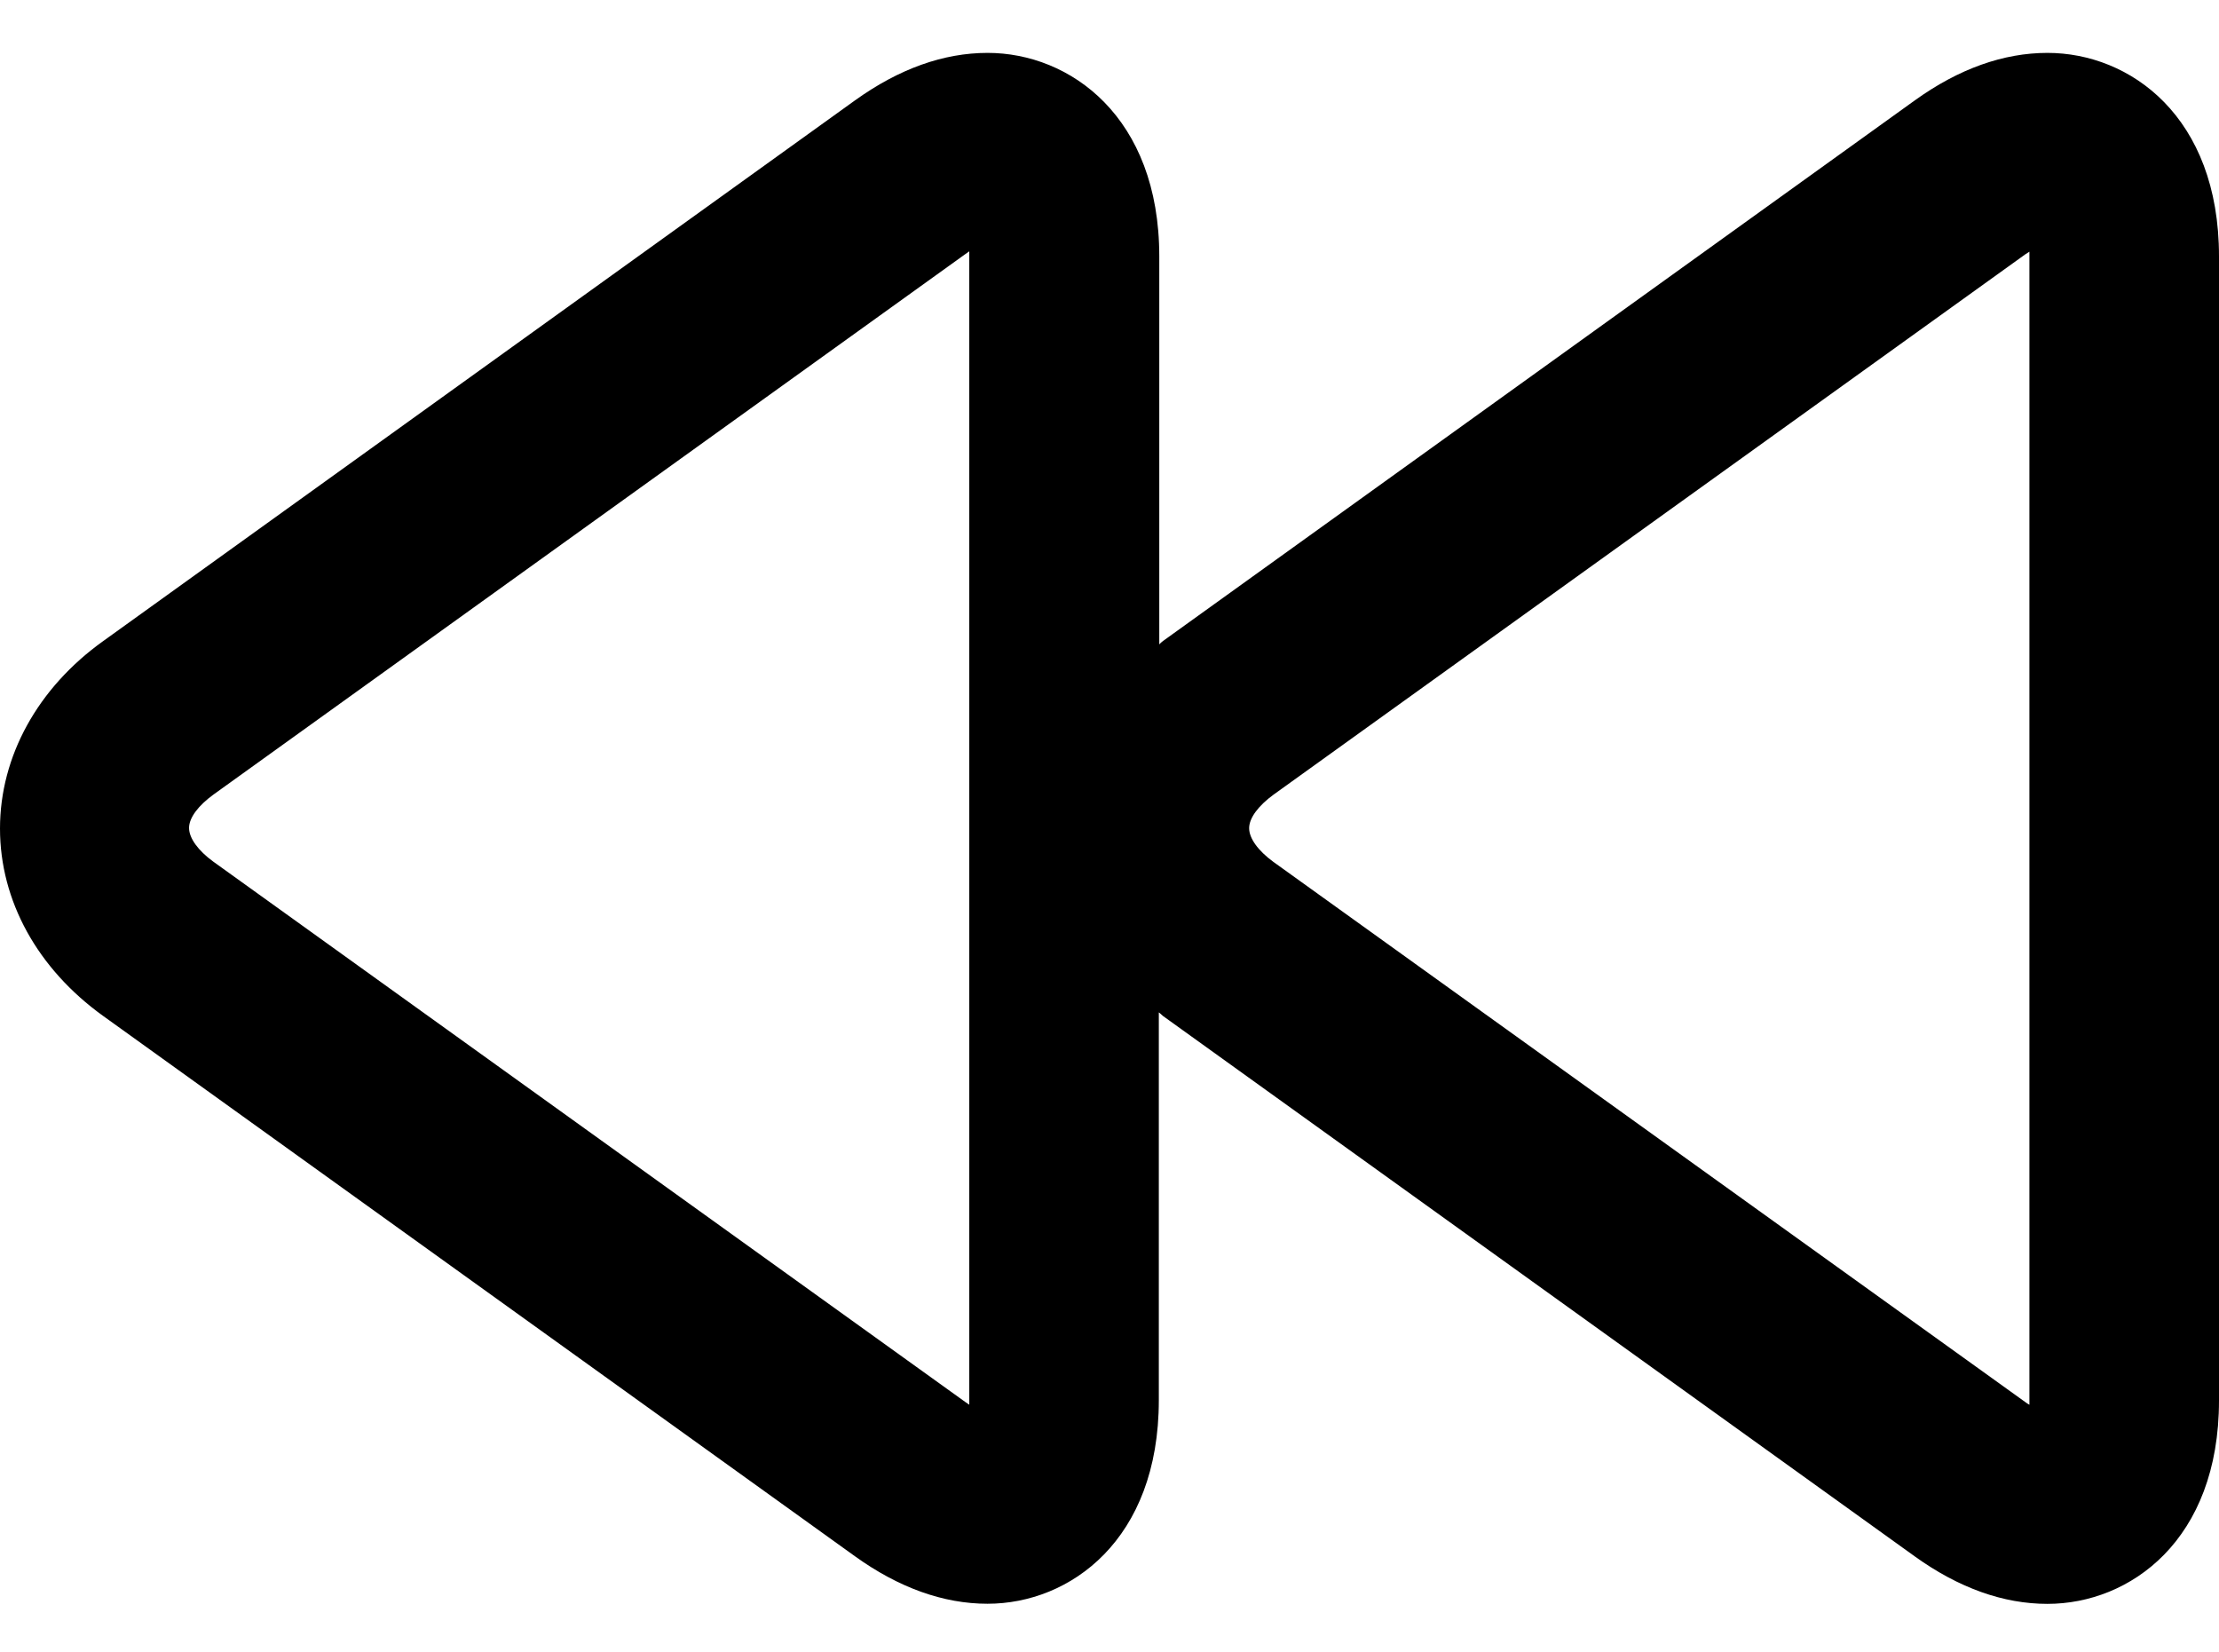
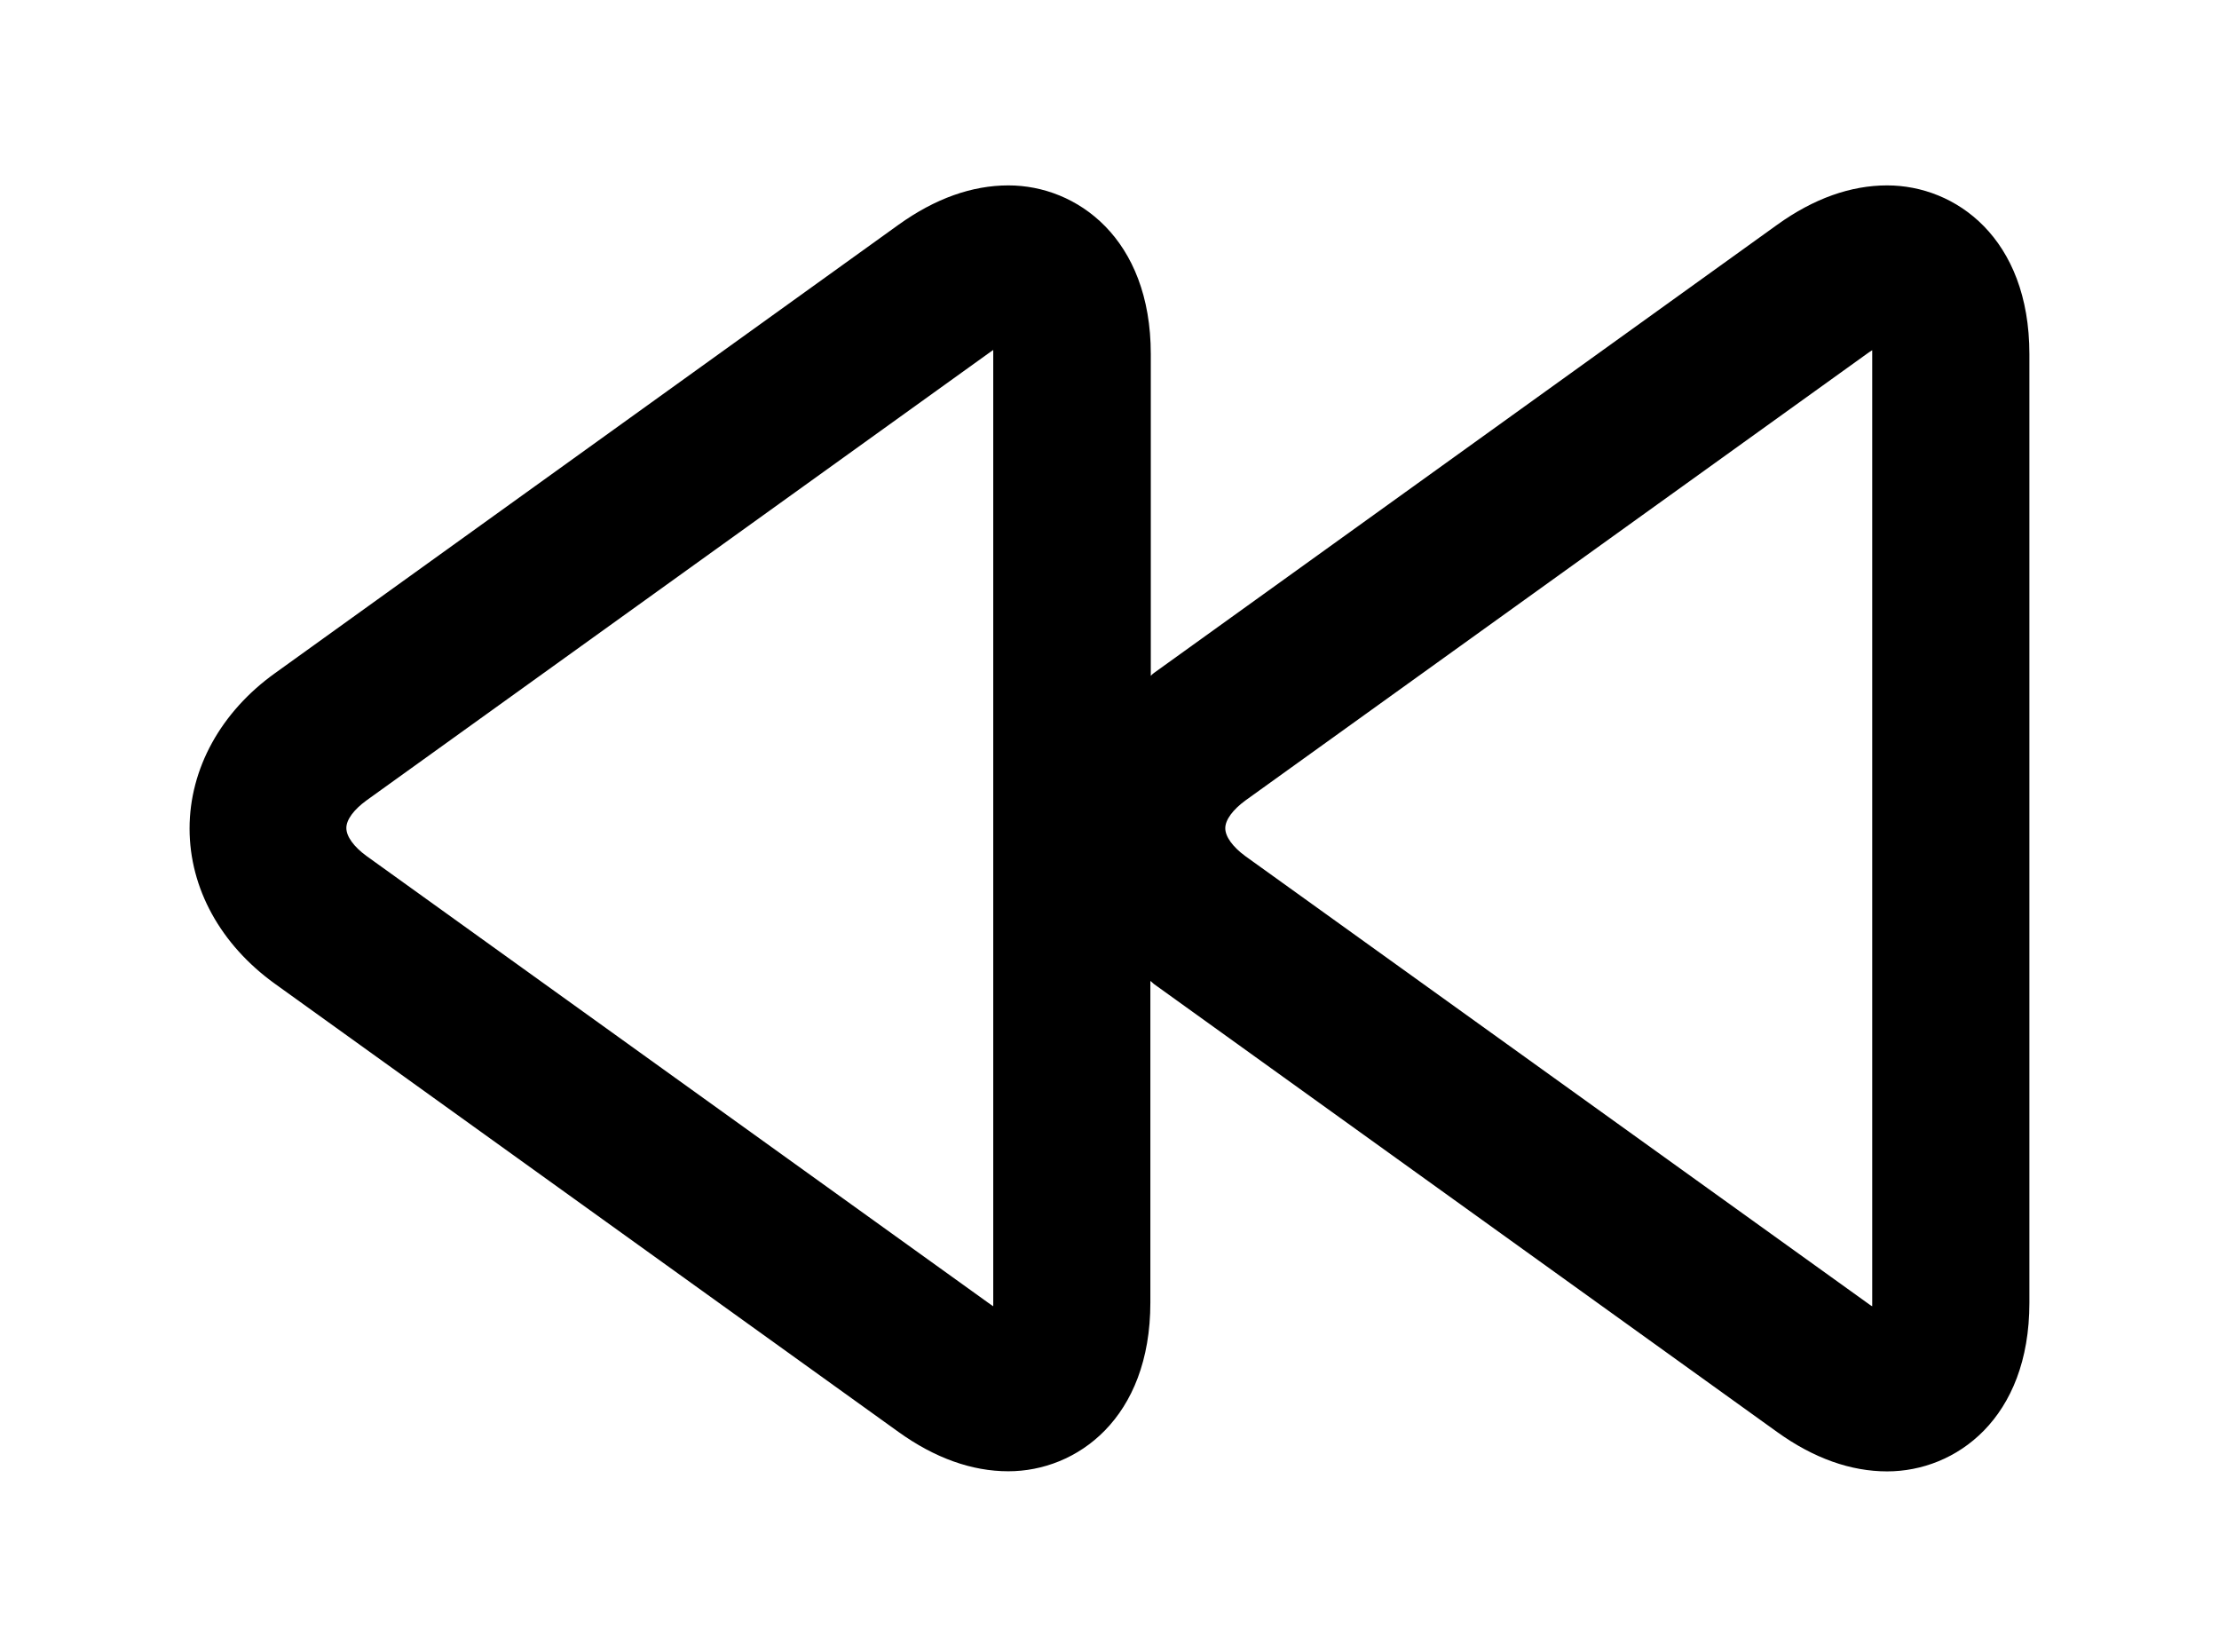
<svg xmlns="http://www.w3.org/2000/svg" version="1.1" id="Layer_1" x="0px" y="0px" width="134.365px" height="100px" viewBox="-16.183 0 134.365 100" enable-background="new -16.183 0 134.365 100" xml:space="preserve">
-   <path display="none" d="M17.271,97.032c-1.31,0-2.617-0.335-3.796-1.003c-2.413-1.366-3.905-3.925-3.905-6.7v-78.55  c0-2.775,1.492-5.335,3.905-6.701c2.414-1.366,5.378-1.327,7.756,0.097L86.688,43.45c2.325,1.392,3.742,3.899,3.742,6.604  c0,2.703-1.417,5.211-3.737,6.604l-65.46,39.274C20.013,96.665,18.643,97.032,17.271,97.032z M24.972,24.38v51.348l42.791-25.674  L24.972,24.38z" />
+   <path display="none" d="M24.239,97.962c-1.351,0-2.699-0.345-3.916-1.034c-2.489-1.409-4.028-4.049-4.028-6.911V8.99  c0-2.863,1.539-5.504,4.028-6.913c2.49-1.41,5.547-1.369,8,0.099l67.522,40.515c2.398,1.435,3.859,4.022,3.859,6.812  c0,2.788-1.461,5.375-3.854,6.812L28.326,96.826C27.068,97.583,25.654,97.962,24.239,97.962z M32.183,23.019v52.967l44.139-26.484  L32.183,23.019z" />
  <g id="pause" display="none">
-     <path display="inline" d="M26.59,98.564c-9.569,0-17.354-6.803-17.354-15.165V15.532c0-8.363,7.785-15.167,17.354-15.167   c5.01,0,9.775,1.895,13.076,5.198c2.759,2.762,4.276,6.303,4.272,9.971v67.866C43.938,91.762,36.156,98.564,26.59,98.564z    M26.595,13.22c-1.641,0-3.026,1.062-3.026,2.318v67.868c0,1.251,1.386,2.308,3.026,2.308c1.642,0,3.029-1.057,3.029-2.308V15.538   C29.624,14.281,28.236,13.22,26.595,13.22z" />
-     <path display="inline" d="M26.59,2.364c-8.474,0-15.354,5.899-15.354,13.167v67.868c0,7.247,6.88,13.165,15.354,13.165   c8.455,0,15.348-5.911,15.348-13.165V15.532C41.946,8.271,35.051,2.364,26.59,2.364z M31.624,83.406   c0,2.374-2.258,4.308-5.029,4.308c-2.781,0-5.026-1.934-5.026-4.308V15.538c0-2.384,2.255-4.318,5.026-4.318   c2.781,0,5.029,1.934,5.029,4.318V83.406z" />
-     <path display="inline" d="M73.404,98.564c-9.562,0-17.343-6.803-17.343-15.165V15.532c0-8.363,7.78-15.167,17.343-15.167   c4.573,0,8.892,1.542,12.158,4.342c3.355,2.876,5.202,6.721,5.201,10.826v67.867C90.764,91.762,82.977,98.564,73.404,98.564z    M73.409,13.22c-1.638,0-3.021,1.062-3.021,2.318v67.868c0,1.251,1.383,2.308,3.021,2.308c1.646,0,3.035-1.057,3.035-2.308V15.538   C76.444,14.26,75.083,13.22,73.409,13.22z" />
-     <path display="inline" d="M73.404,2.364c-8.453,0-15.343,5.899-15.343,13.167v67.868c0,7.247,6.888,13.165,15.343,13.165   c8.465,0,15.359-5.911,15.359-13.165V15.532C88.766,8.271,81.874,2.364,73.404,2.364z M78.444,83.406   c0,2.374-2.258,4.308-5.035,4.308c-2.774,0-5.021-1.934-5.021-4.308V15.538c0-2.384,2.255-4.318,5.021-4.318   c2.792,0,5.035,1.934,5.035,4.318V83.406z" />
+     <path display="inline" d="M26.839,95.176c-9.467,0-17.168-6.411-17.168-14.291V16.927c0-7.882,7.702-14.293,17.168-14.293   c4.957,0,9.671,1.786,12.937,4.899c2.729,2.603,4.23,5.94,4.227,9.396v63.956C44.002,88.765,36.303,95.176,26.839,95.176z    M26.844,14.748c-1.623,0-2.994,1-2.994,2.186v63.957c0,1.179,1.371,2.175,2.994,2.175c1.624,0,2.997-0.996,2.997-2.175V16.934   C29.841,15.749,28.468,14.748,26.844,14.748z" />
+     <path display="inline" d="M26.839,4.519c-8.383,0-15.19,5.56-15.19,12.409v63.958c0,6.829,6.807,12.407,15.19,12.407   c8.365,0,15.185-5.571,15.185-12.407V16.927C42.032,10.084,35.21,4.519,26.839,4.519z M31.819,80.891   c0,2.238-2.233,4.059-4.975,4.059c-2.751,0-4.973-1.82-4.973-4.059V16.934c0-2.247,2.231-4.07,4.973-4.07   c2.751,0,4.975,1.823,4.975,4.07V80.891z" />
+     <path display="inline" d="M73.154,95.176c-9.46,0-17.157-6.411-17.157-14.291V16.927c0-7.882,7.697-14.293,17.157-14.293   c4.525,0,8.797,1.453,12.029,4.092c3.319,2.711,5.146,6.334,5.146,10.202v63.957C90.329,88.765,82.625,95.176,73.154,95.176z    M73.159,14.748c-1.62,0-2.988,1-2.988,2.186v63.957c0,1.179,1.368,2.175,2.988,2.175c1.628,0,3.003-0.996,3.003-2.175V16.934   C76.162,15.729,74.815,14.748,73.159,14.748z" />
+     <path display="inline" d="M73.154,4.519c-8.362,0-15.179,5.56-15.179,12.409v63.958c0,6.829,6.814,12.407,15.179,12.407   c8.375,0,15.196-5.571,15.196-12.407V16.927C88.353,10.084,81.534,4.519,73.154,4.519z M78.141,80.891   c0,2.238-2.233,4.059-4.981,4.059c-2.744,0-4.967-1.82-4.967-4.059V16.934c0-2.247,2.231-4.07,4.967-4.07   c2.763,0,4.981,1.823,4.981,4.07V80.891z" />
  </g>
  <g id="rewind_1_">
-     <path d="M-9.953,61.5l45.545,32.729c2.65,1.904,5.353,2.871,8.021,2.871c4.992,0,10.373-3.857,10.373-12.322V61.298   c0.1,0.062,0.161,0.145,0.25,0.214L99.771,94.24c2.66,1.91,5.362,2.867,8.021,2.867c5.004,0,10.39-3.852,10.39-12.31V15.522   c0-8.471-5.391-12.32-10.39-12.32c-2.657,0-5.36,0.957-8.026,2.873L54.241,38.808c-0.089,0.061-0.16,0.139-0.227,0.207V15.522   c0-8.453-5.405-12.32-10.398-12.32c-2.661,0-5.353,0.957-8.024,2.873L-9.926,38.808c-3.973,2.838-6.257,6.987-6.257,11.358   C-16.183,54.542-13.91,58.648-9.953,61.5z M60.934,48.111l45.525-32.717c0.088-0.06,0.17-0.108,0.243-0.154   c0,0.086,0,0.173,0,0.271v69.27c0,0.109,0,0.194,0,0.271c-0.088-0.043-0.161-0.101-0.244-0.158L60.913,52.176   c-0.91-0.668-1.458-1.412-1.458-2.033C59.455,49.521,60.021,48.778,60.934,48.111z M-3.256,48.106l45.528-32.723   c0.082-0.058,0.168-0.112,0.237-0.165c0,0.096,0,0.183,0,0.285v69.271c0,0.093,0,0.188,0,0.275   c-0.081-0.057-0.16-0.115-0.237-0.161L-3.279,52.16c-0.902-0.661-1.456-1.408-1.456-2.035C-4.735,49.507-4.166,48.767-3.256,48.106   z" />
+     <path d="M0.462,59.562l37.762,27.137c2.198,1.578,4.438,2.38,6.65,2.38c4.139,0,8.6-3.198,8.6-10.217V59.394   c0.083,0.052,0.134,0.12,0.208,0.178l37.755,27.137c2.206,1.583,4.446,2.377,6.65,2.377c4.148,0,8.614-3.193,8.614-10.206V21.44   c0-7.023-4.47-10.215-8.614-10.215c-2.203,0-4.444,0.793-6.655,2.382L53.688,40.747c-0.074,0.05-0.133,0.115-0.188,0.172V21.44   c0-7.009-4.481-10.215-8.621-10.215c-2.206,0-4.438,0.793-6.653,2.382L0.484,40.747C-2.81,43.1-4.704,46.54-4.704,50.164   C-4.704,53.793-2.819,57.197,0.462,59.562z M59.236,48.46l37.746-27.126c0.073-0.049,0.141-0.09,0.202-0.128   c0,0.071,0,0.144,0,0.225v57.434c0,0.091,0,0.161,0,0.224c-0.073-0.035-0.134-0.083-0.203-0.131L59.219,51.831   c-0.754-0.555-1.209-1.171-1.209-1.686S58.479,49.014,59.236,48.46z M6.014,48.457l37.749-27.131   c0.068-0.048,0.139-0.093,0.197-0.137c0,0.079,0,0.151,0,0.236V78.86c0,0.076,0,0.156,0,0.228   c-0.067-0.047-0.133-0.095-0.197-0.133L5.996,51.817c-0.748-0.548-1.207-1.167-1.207-1.687C4.789,49.618,5.26,49.004,6.014,48.457z   " />
  </g>
</svg>
